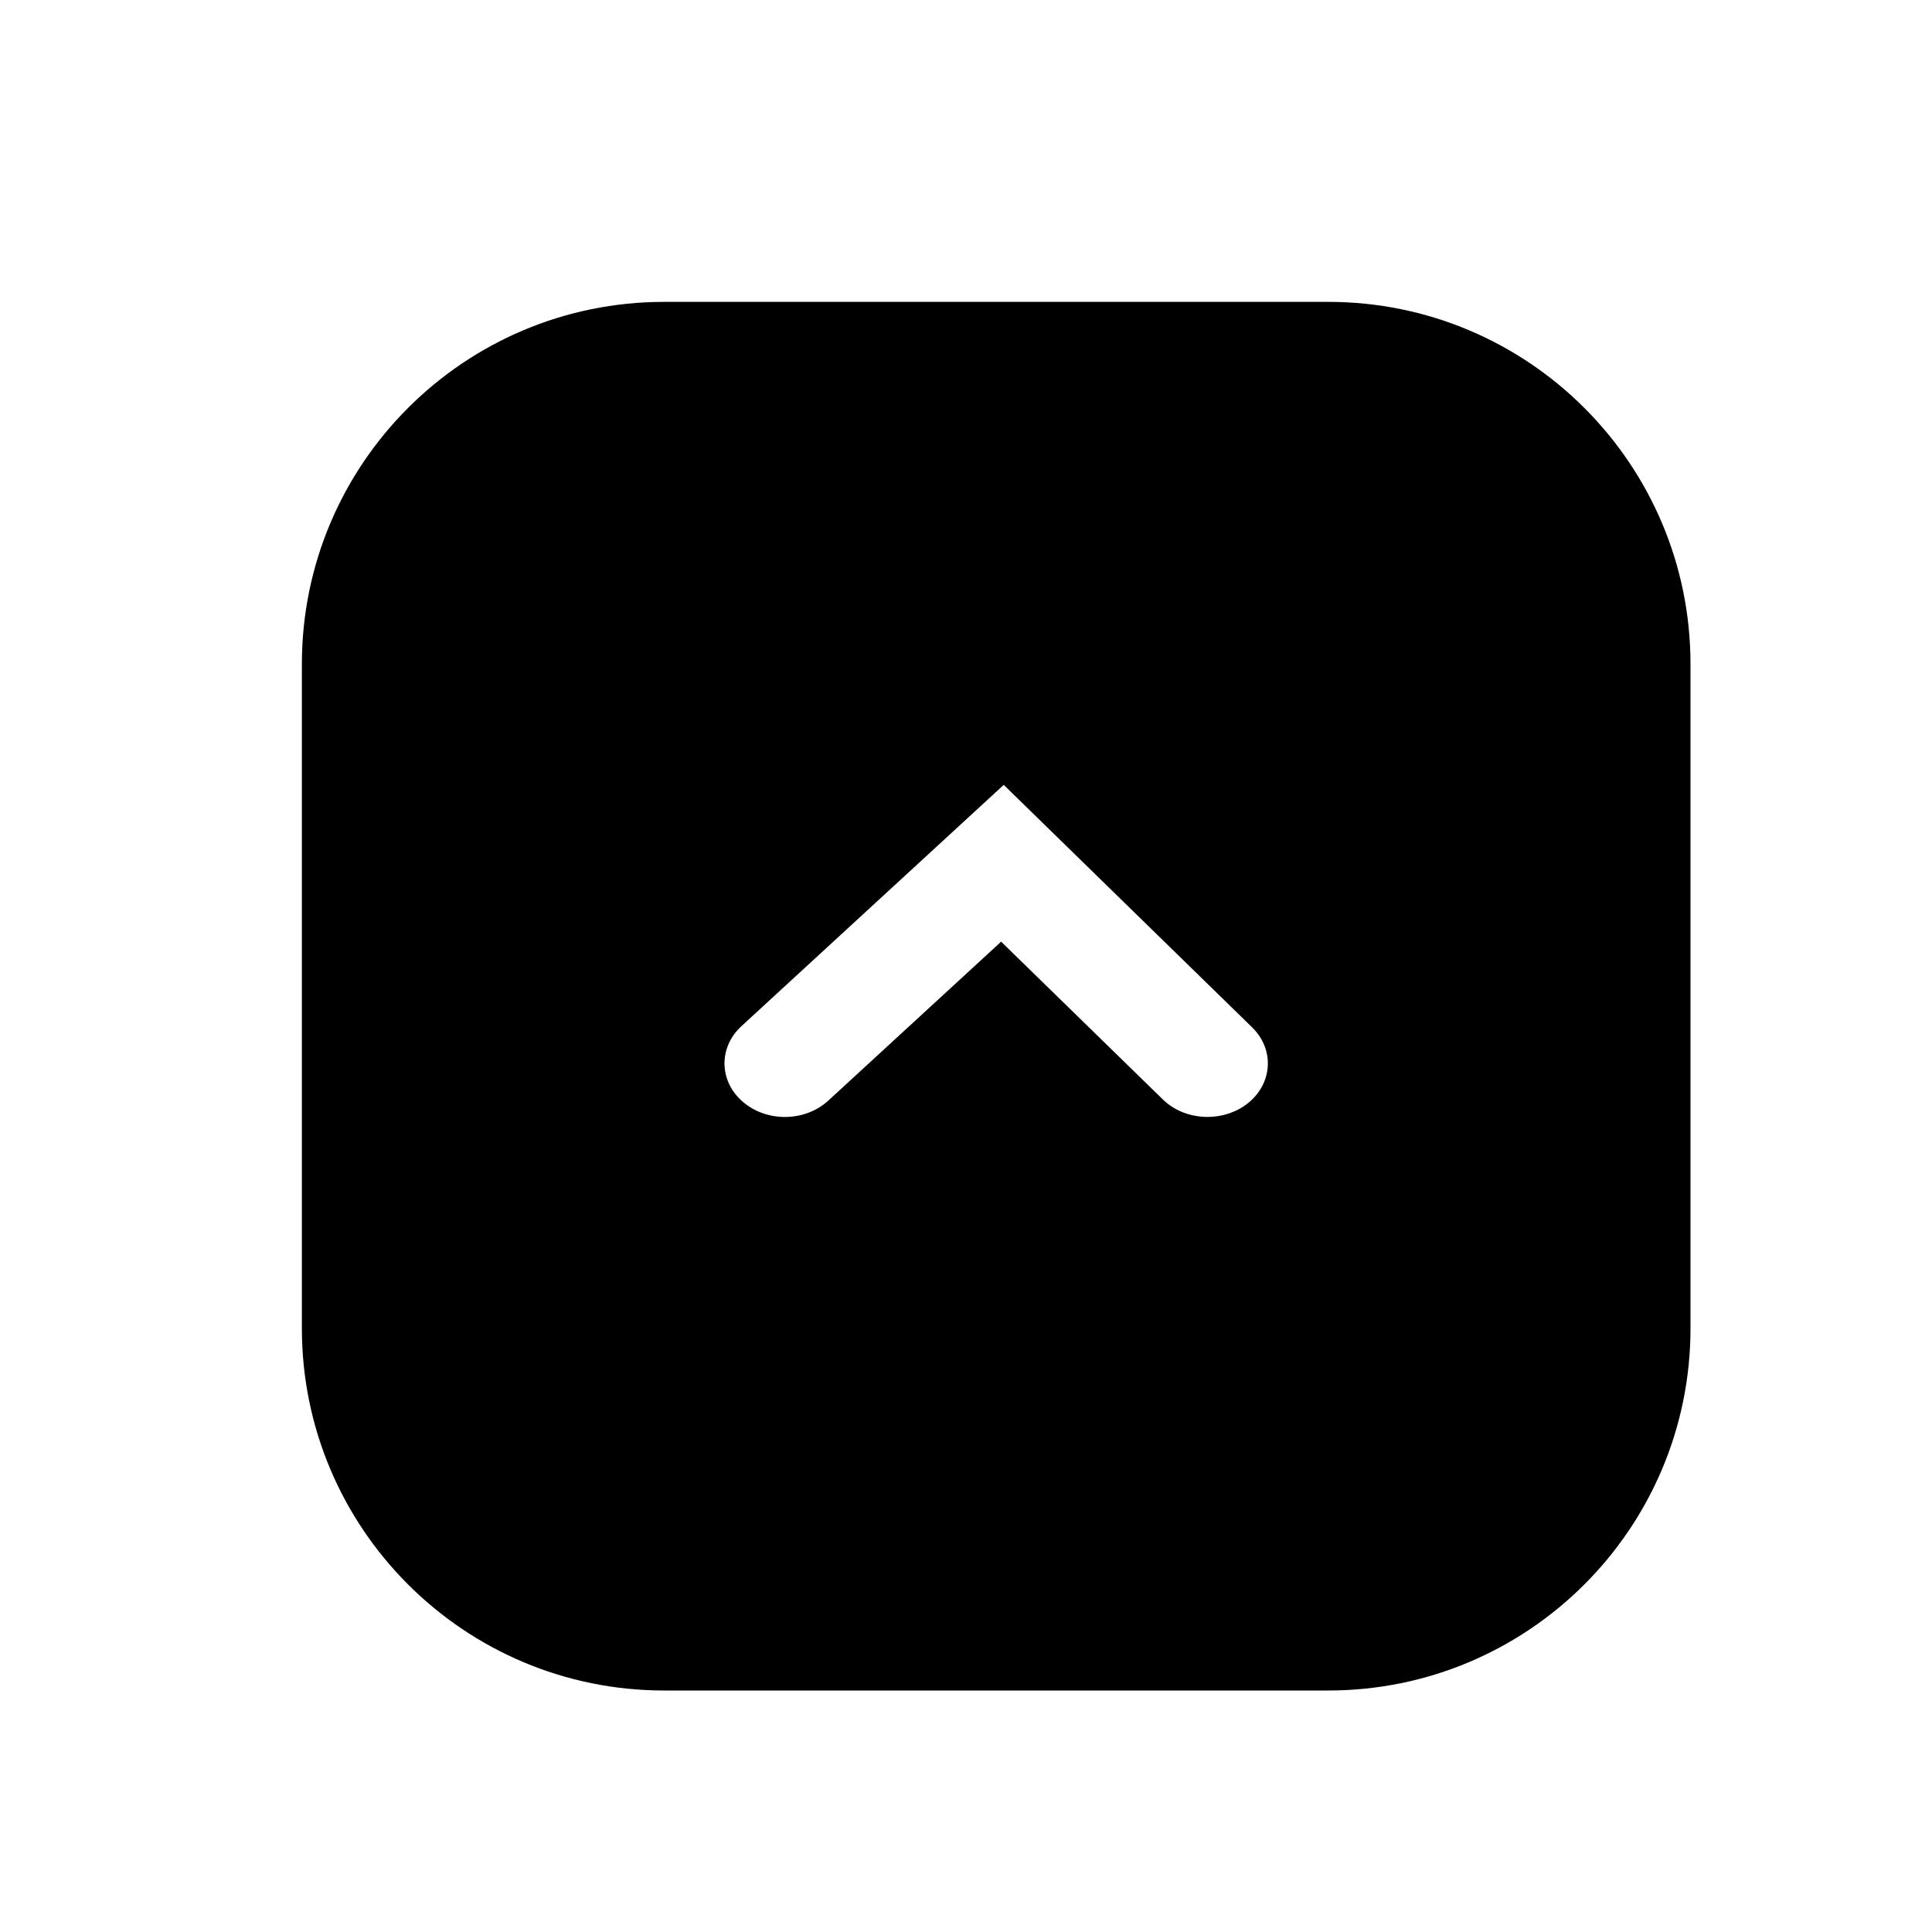
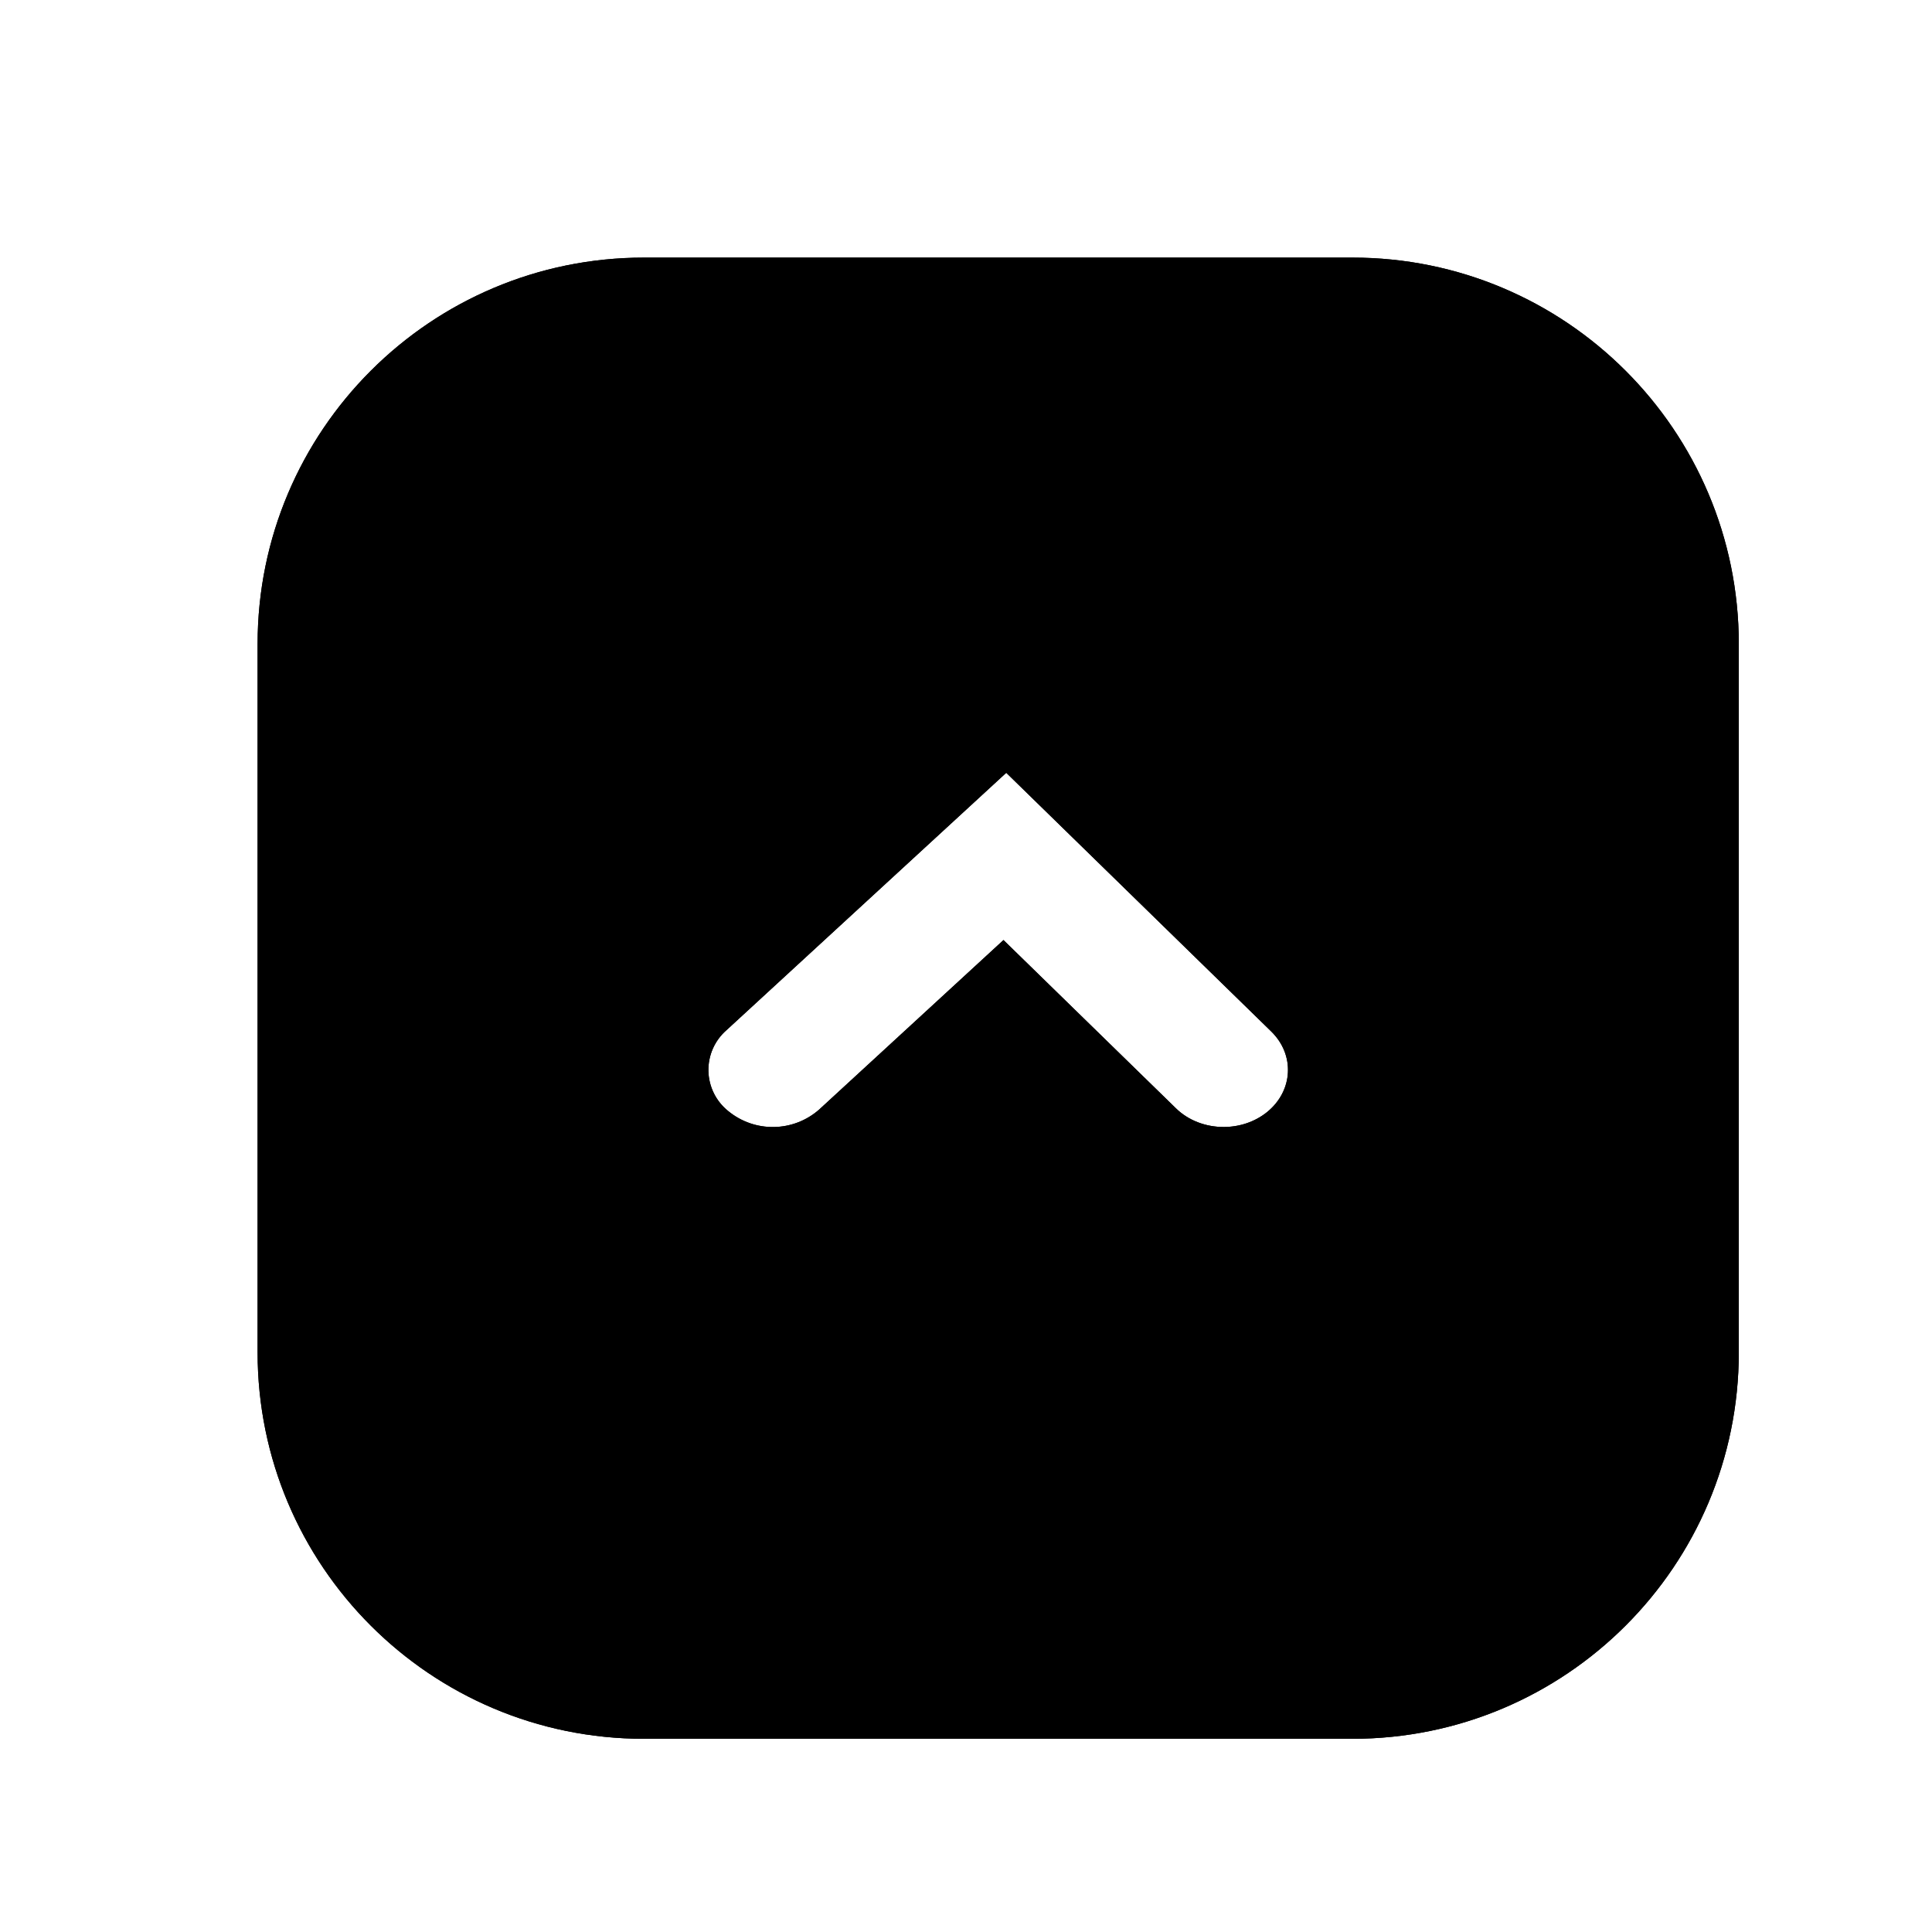
- <svg xmlns="http://www.w3.org/2000/svg" width="32" height="32" viewBox="0 0 32 32">
-   <path d="M20.673,18.27 C20.481,18.424 20.24,18.5 20,18.5 C19.729,18.5 19.457,18.403 19.26,18.21 L16.582,15.597 L13.72,18.229 C13.336,18.582 12.703,18.592 12.306,18.251 C11.908,17.912 11.897,17.35 12.28,16.997 L16.625,13 L20.739,17.016 C21.111,17.379 21.081,17.94 20.673,18.27 L20.673,18.27 Z M28,11 C28,7.687 25.314,5 22,5 L11,5 C7.687,5 5,7.687 5,11 L5,22 C5,25.314 7.687,28 11,28 L22,28 C25.314,28 28,25.314 28,22 L28,11 Z" />
+ <svg xmlns="http://www.w3.org/2000/svg" width="30" height="30" viewBox="0 0 30 30">
+   <path d="M19.673 17.27c-.192.154-.433.23-.673.23-.271 0-.543-.097-.74-.29l-2.678-2.613-2.862 2.632a1.09 1.09 0 01-1.414.022.818.818 0 01-.026-1.254L15.625 12l4.114 4.016c.372.363.342.924-.066 1.254zM27 10a6 6 0 00-6-6H10a6 6 0 00-6 6v11a6 6 0 006 6h11a6 6 0 006-6V10z" />
+   <path d="M19.673 17.27c-.192.154-.433.23-.673.23-.271 0-.543-.097-.74-.29l-2.678-2.613-2.862 2.632a1.09 1.09 0 01-1.414.022.818.818 0 01-.026-1.254L15.625 12l4.114 4.016c.372.363.342.924-.066 1.254zM27 10a6 6 0 00-6-6H10a6 6 0 00-6 6v11a6 6 0 006 6h11a6 6 0 006-6V10z" />
</svg>
